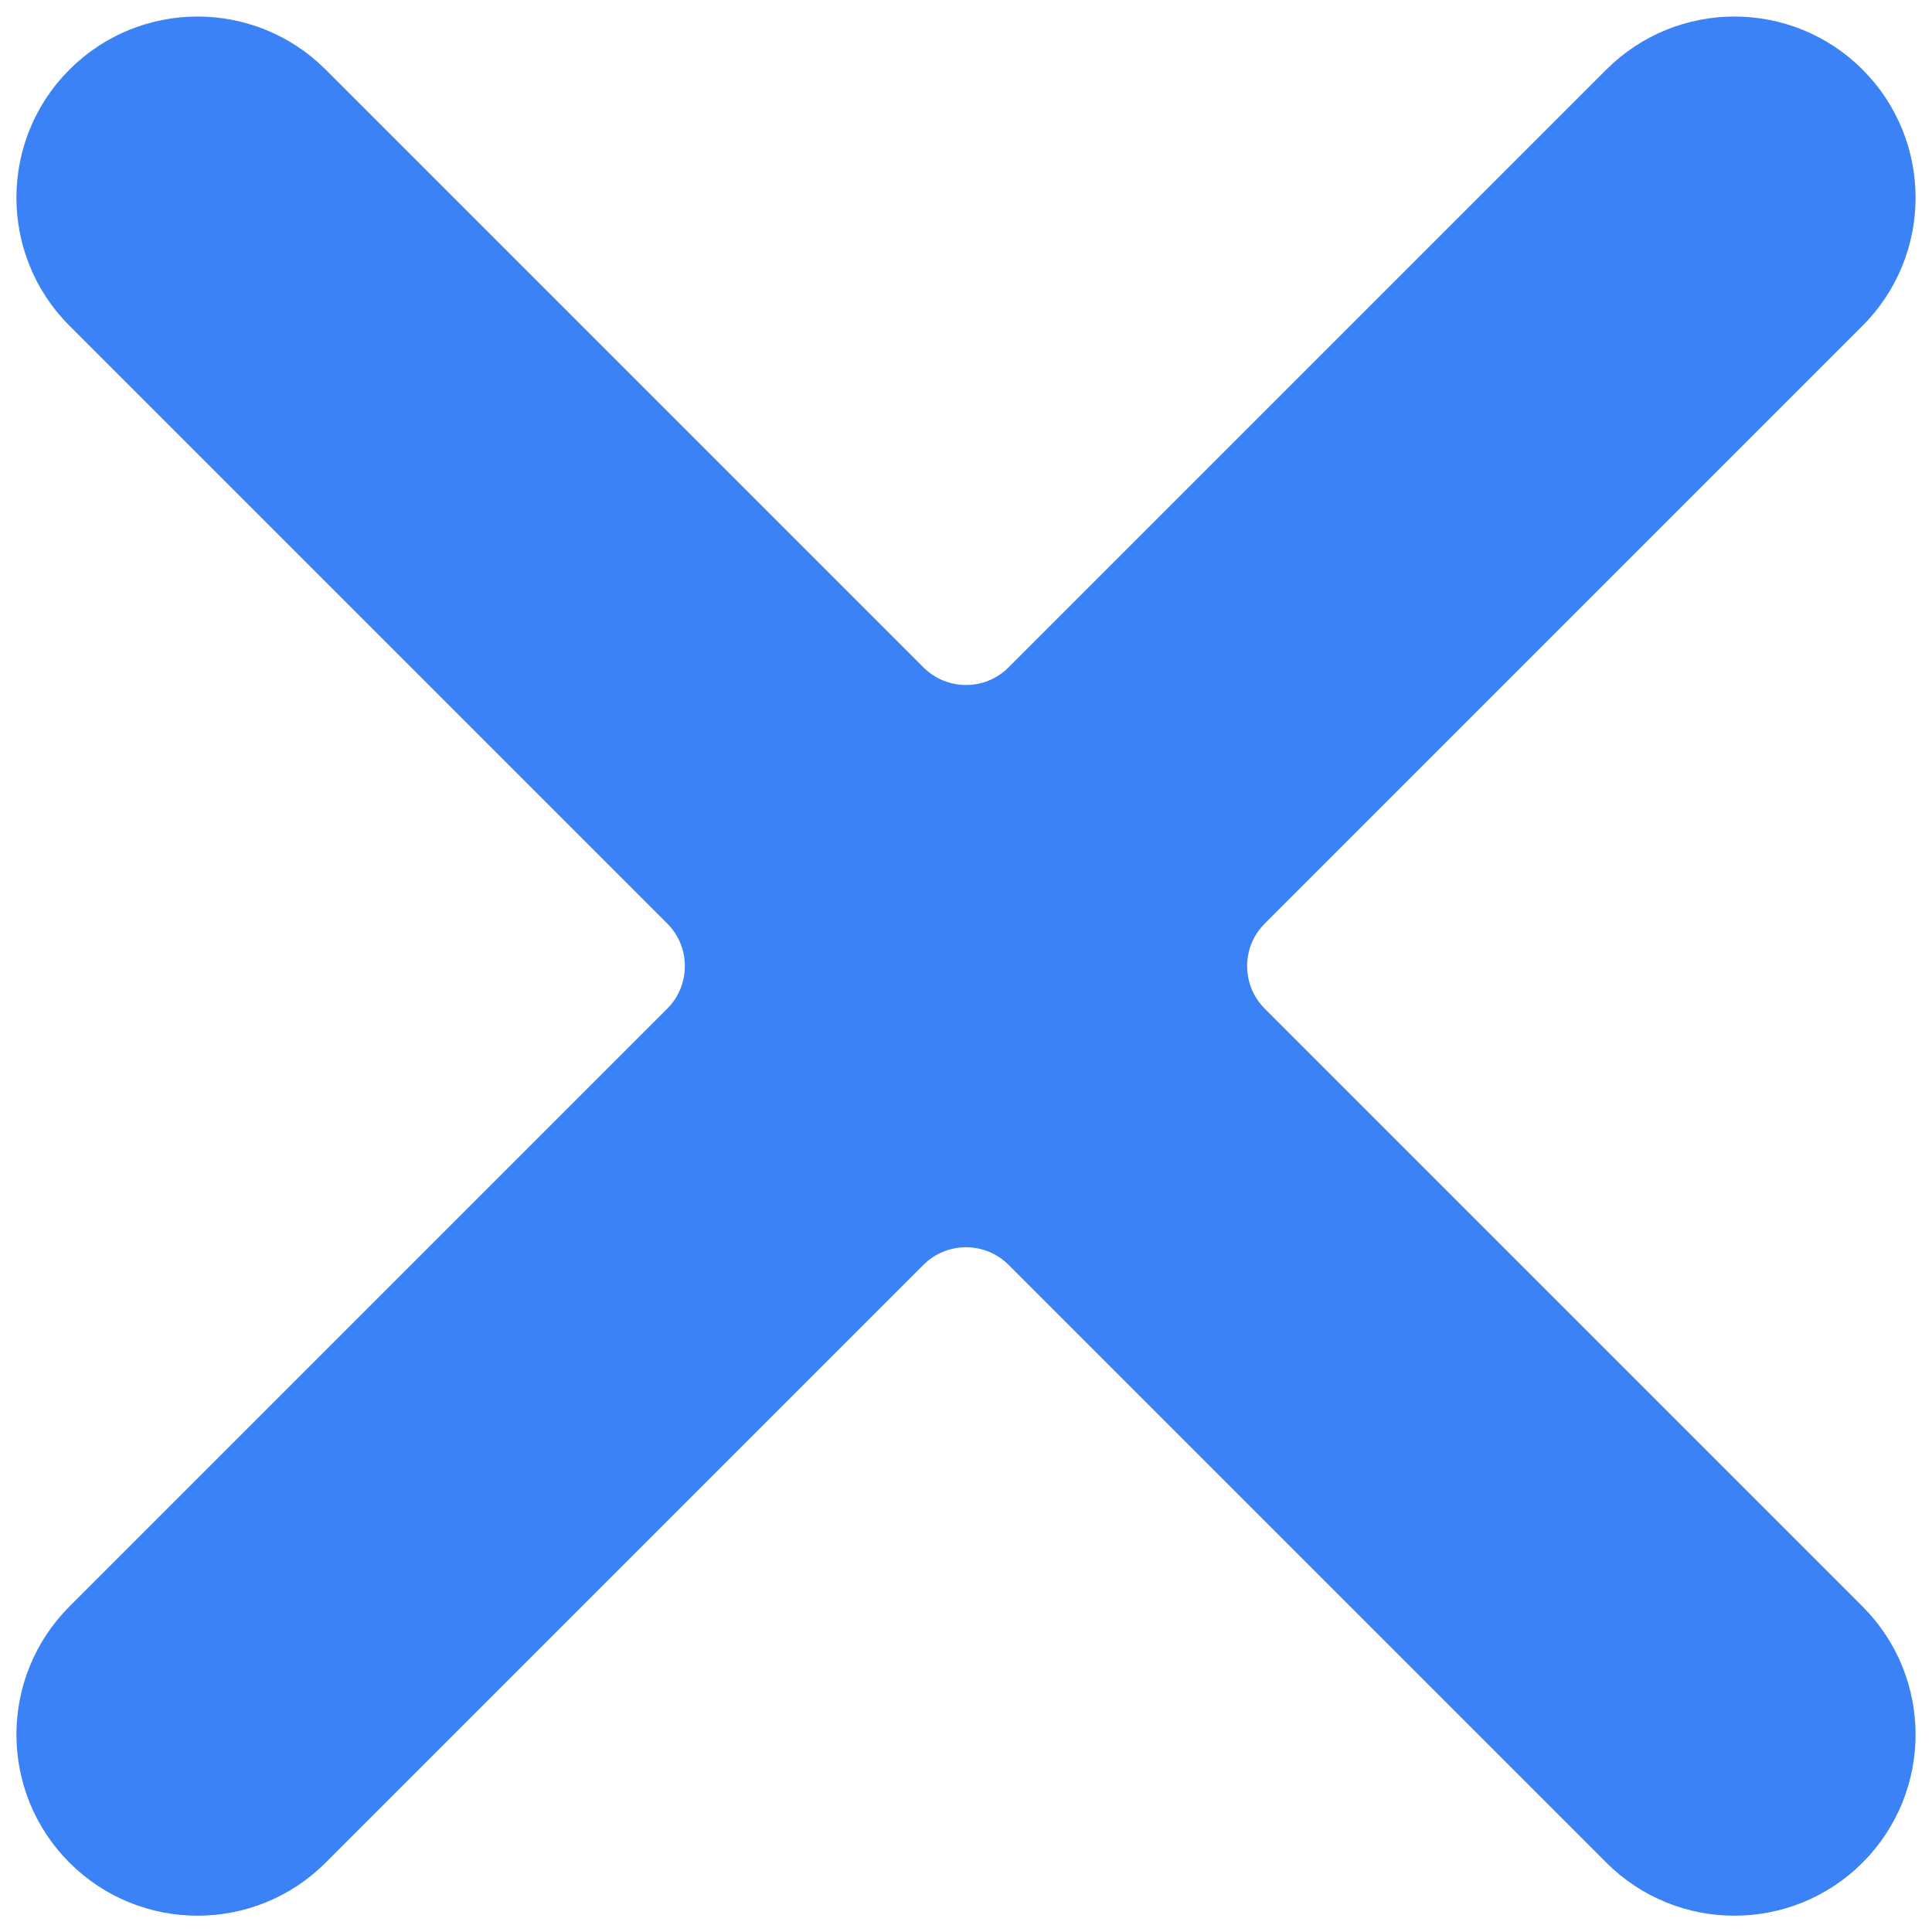
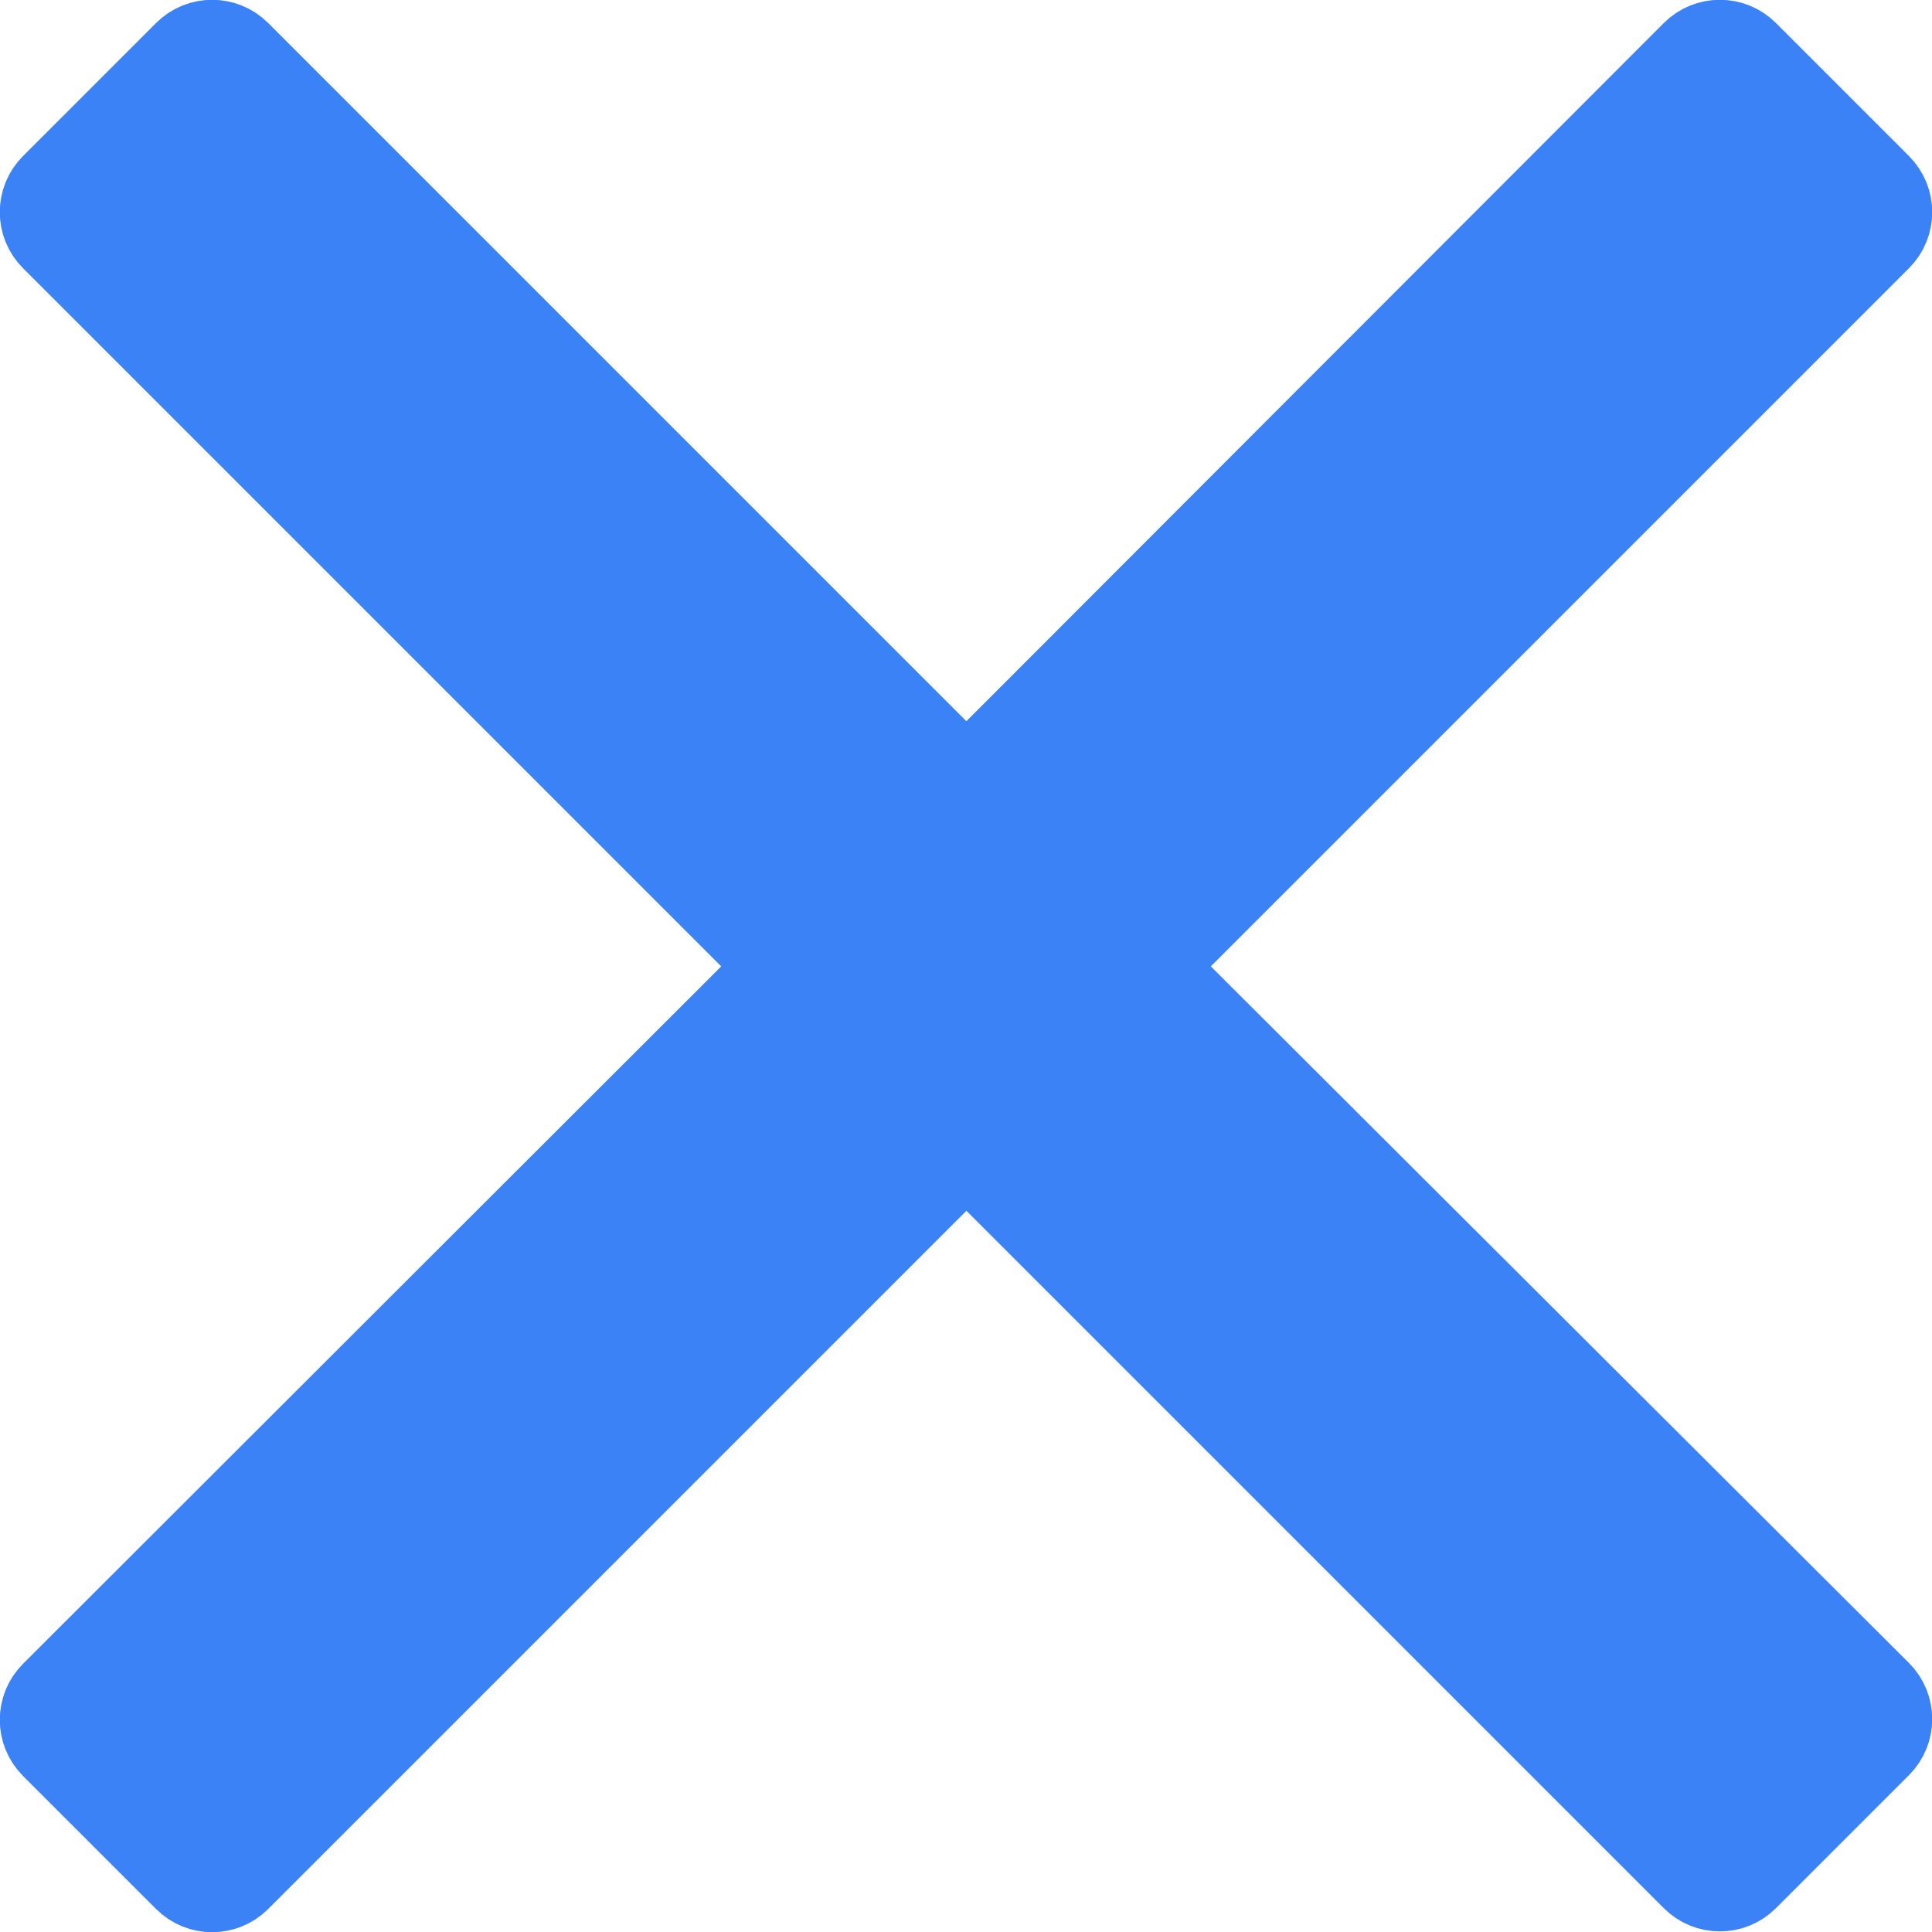
- <svg xmlns="http://www.w3.org/2000/svg" width="16" height="16" viewBox="0 0 16 16" fill="none">
-   <path d="M10.298 8.531C10.005 8.238 10.005 7.763 10.298 7.471L15.248 2.521C15.736 2.033 15.736 1.241 15.248 0.753C14.76 0.265 13.968 0.265 13.48 0.753L8.53 5.703C8.238 5.996 7.763 5.996 7.47 5.703L2.52 0.753C2.032 0.265 1.24 0.265 0.752 0.753C0.264 1.241 0.264 2.033 0.752 2.521L5.702 7.471C5.995 7.763 5.995 8.238 5.702 8.531L0.752 13.481C0.264 13.969 0.264 14.761 0.752 15.249C1.24 15.737 2.032 15.737 2.52 15.249L7.47 10.299C7.763 10.006 8.238 10.006 8.53 10.299L13.48 15.249C13.968 15.737 14.76 15.737 15.248 15.249C15.736 14.761 15.736 13.969 15.248 13.481L10.298 8.531Z" fill="#3B82F6" stroke="#3B82F6" stroke-width="0.5" />
+ <svg xmlns="http://www.w3.org/2000/svg" id="Layer_2" data-name="Layer 2" viewBox="0 0 24.09 24.09">
+   <defs>
+     <style>
+       .cls-1 {
+         stroke: #3B82F6;
+         stroke-miterlimit: 10;
+       }
+     </style>
+   </defs>
+   <g id="Layer_1-2" data-name="Layer 1" fill="#3B82F6">
+     <path class="cls-1" d="M14.39,12.05L23.45,2.99c.19-.19,.19-.5,0-.69l-1.66-1.66c-.19-.19-.5-.19-.69,0L12.05,9.7,2.99,.64c-.19-.19-.5-.19-.69,0L.64,2.3c-.19,.19-.19,.5,0,.69L9.7,12.05,.64,21.1c-.19,.19-.19,.5,0,.69l1.66,1.66c.19,.19,.5,.19,.69,0L12.05,14.39l9.05,9.05c.19,.19,.5,.19,.69,0l1.66-1.66c.19-.19,.19-.5,0-.69L14.39,12.05Z" />
+   </g>
</svg>
